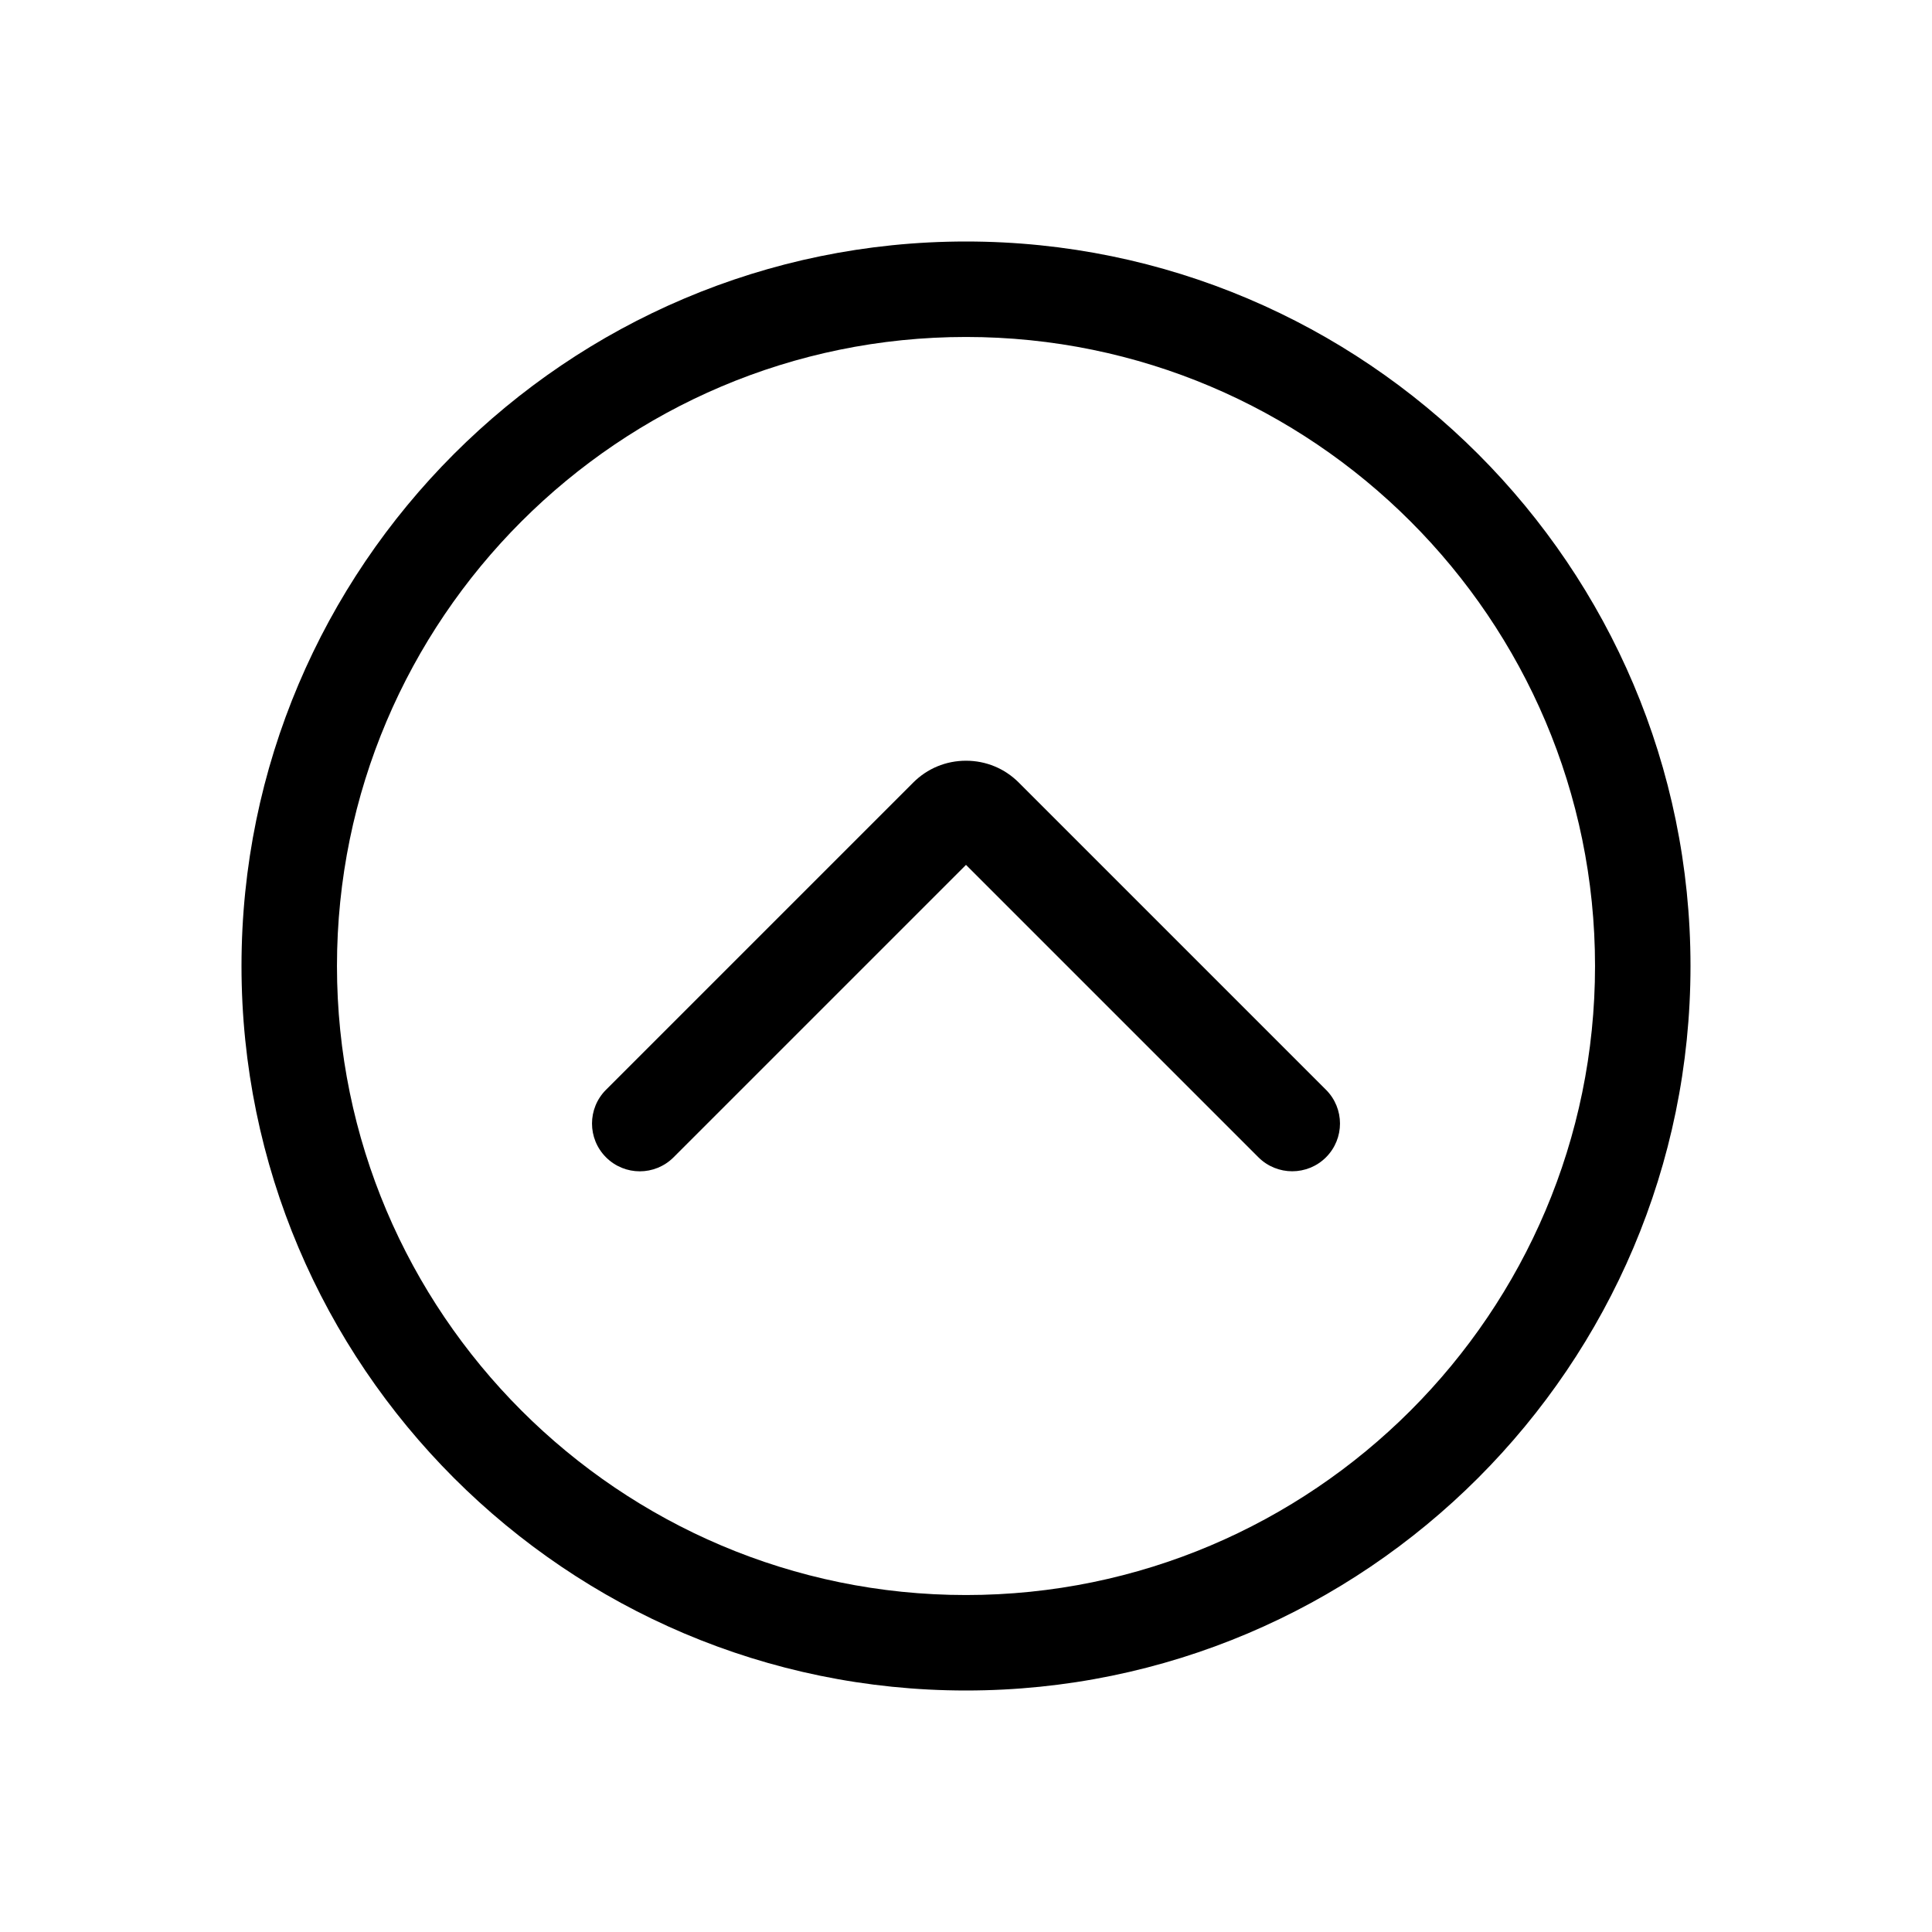
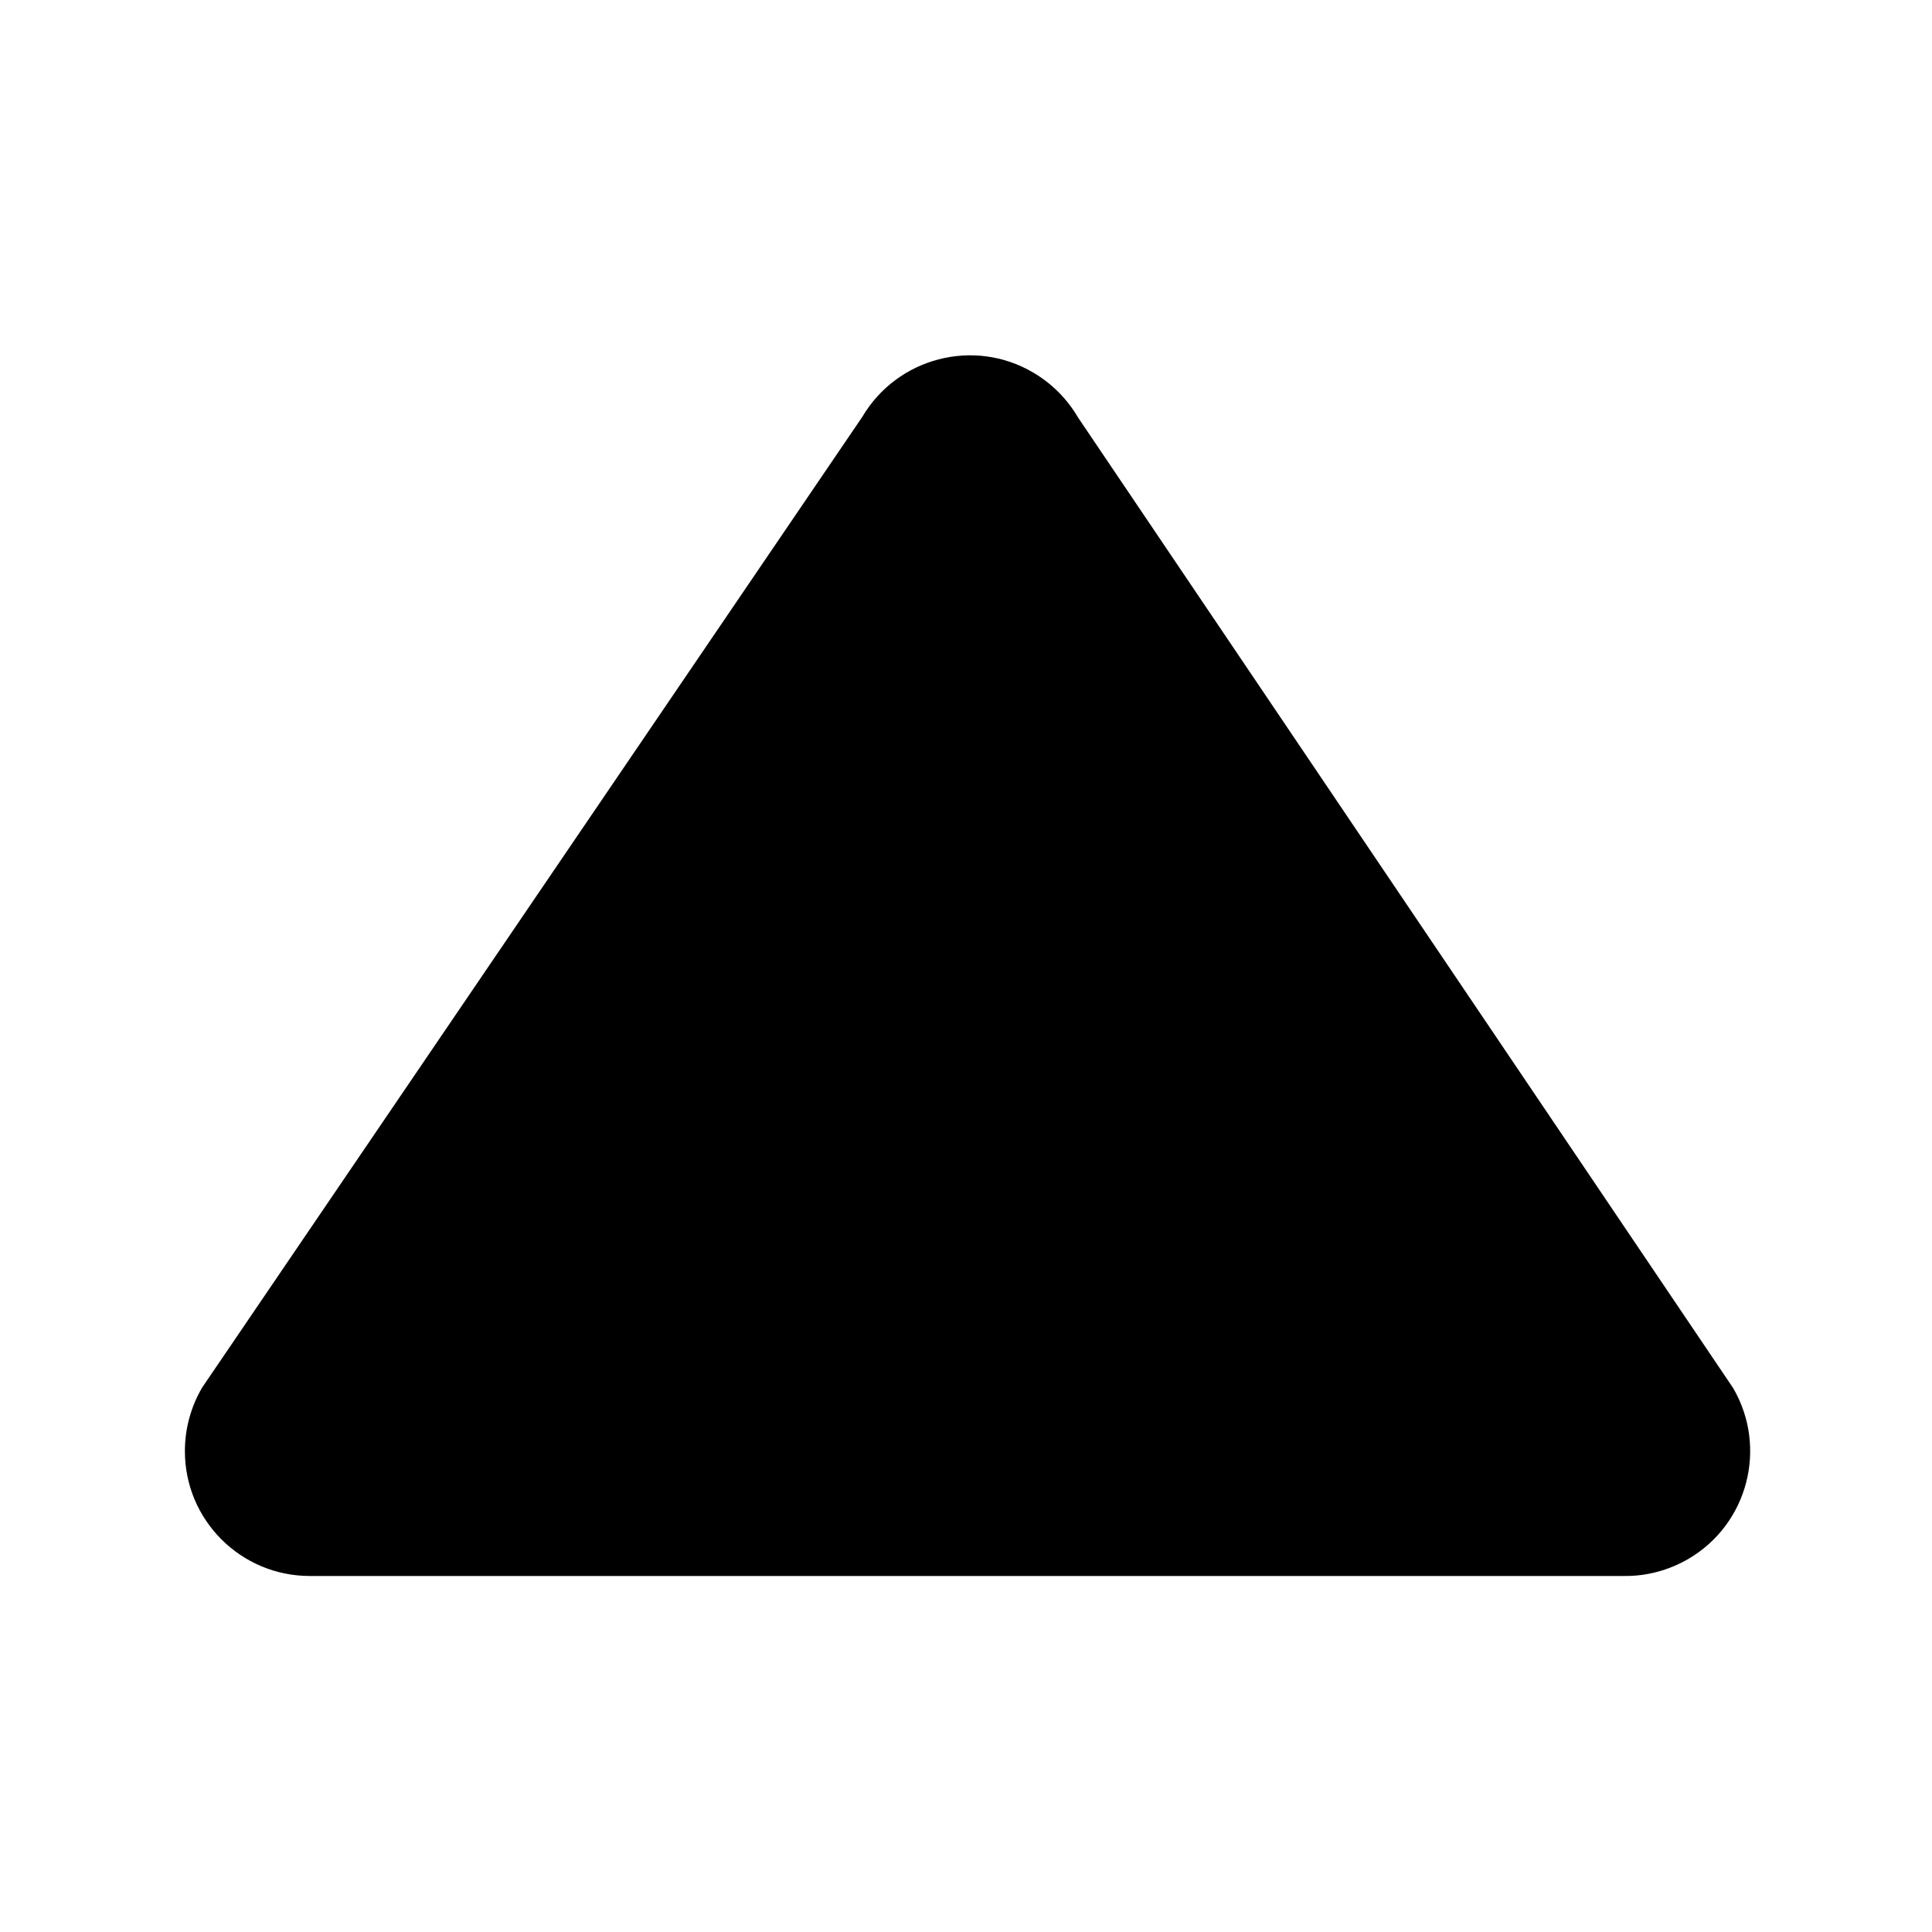
- <svg xmlns="http://www.w3.org/2000/svg" t="1550146222002" class="icon" style="" viewBox="0 0 1024 1024" version="1.1" p-id="2921" width="200" height="200">
+ <svg xmlns="http://www.w3.org/2000/svg" t="1550147891424" class="icon" style="" viewBox="0 0 1024 1024" version="1.1" p-id="3612" width="200" height="200">
  <defs>
    <style type="text/css" />
  </defs>
-   <path d="M512 128c-211.7 0-384 172.3-384 384s172.3 384 384 384 384-172.3 384-384-172.3-384-384-384z m0 717.4c-183.8 0-333.4-149.6-333.4-333.4S328.2 178.6 512 178.6 845.4 328.2 845.4 512 695.8 845.4 512 845.4z" p-id="2922" />
-   <path d="M540 414.8c-7.5-7.5-17.4-11.6-28-11.6s-20.5 4.1-28 11.6L321.2 577.6c-9.9 9.9-9.9 25.9 0 35.8 9.9 9.9 25.9 9.9 35.8 0l155-155 155 155c4.9 4.9 11.4 7.4 17.9 7.4s13-2.5 17.9-7.4c9.9-9.9 9.9-25.9 0-35.8L540 414.8z" p-id="2923" />
+   <path d="M107.1 735.5L457 221c18.6-31.5 59.2-42.1 90.7-23.5 9.8 5.8 17.9 13.9 23.7 23.8l347.2 514.4c18.4 31.6 7.8 72.2-23.8 90.6-10.2 5.9-21.8 9.1-33.6 9h-697c-36.6 0-66.3-29.7-66.2-66.3 0-11.8 3.2-23.4 9.1-33.5z" p-id="3613" />
</svg>
